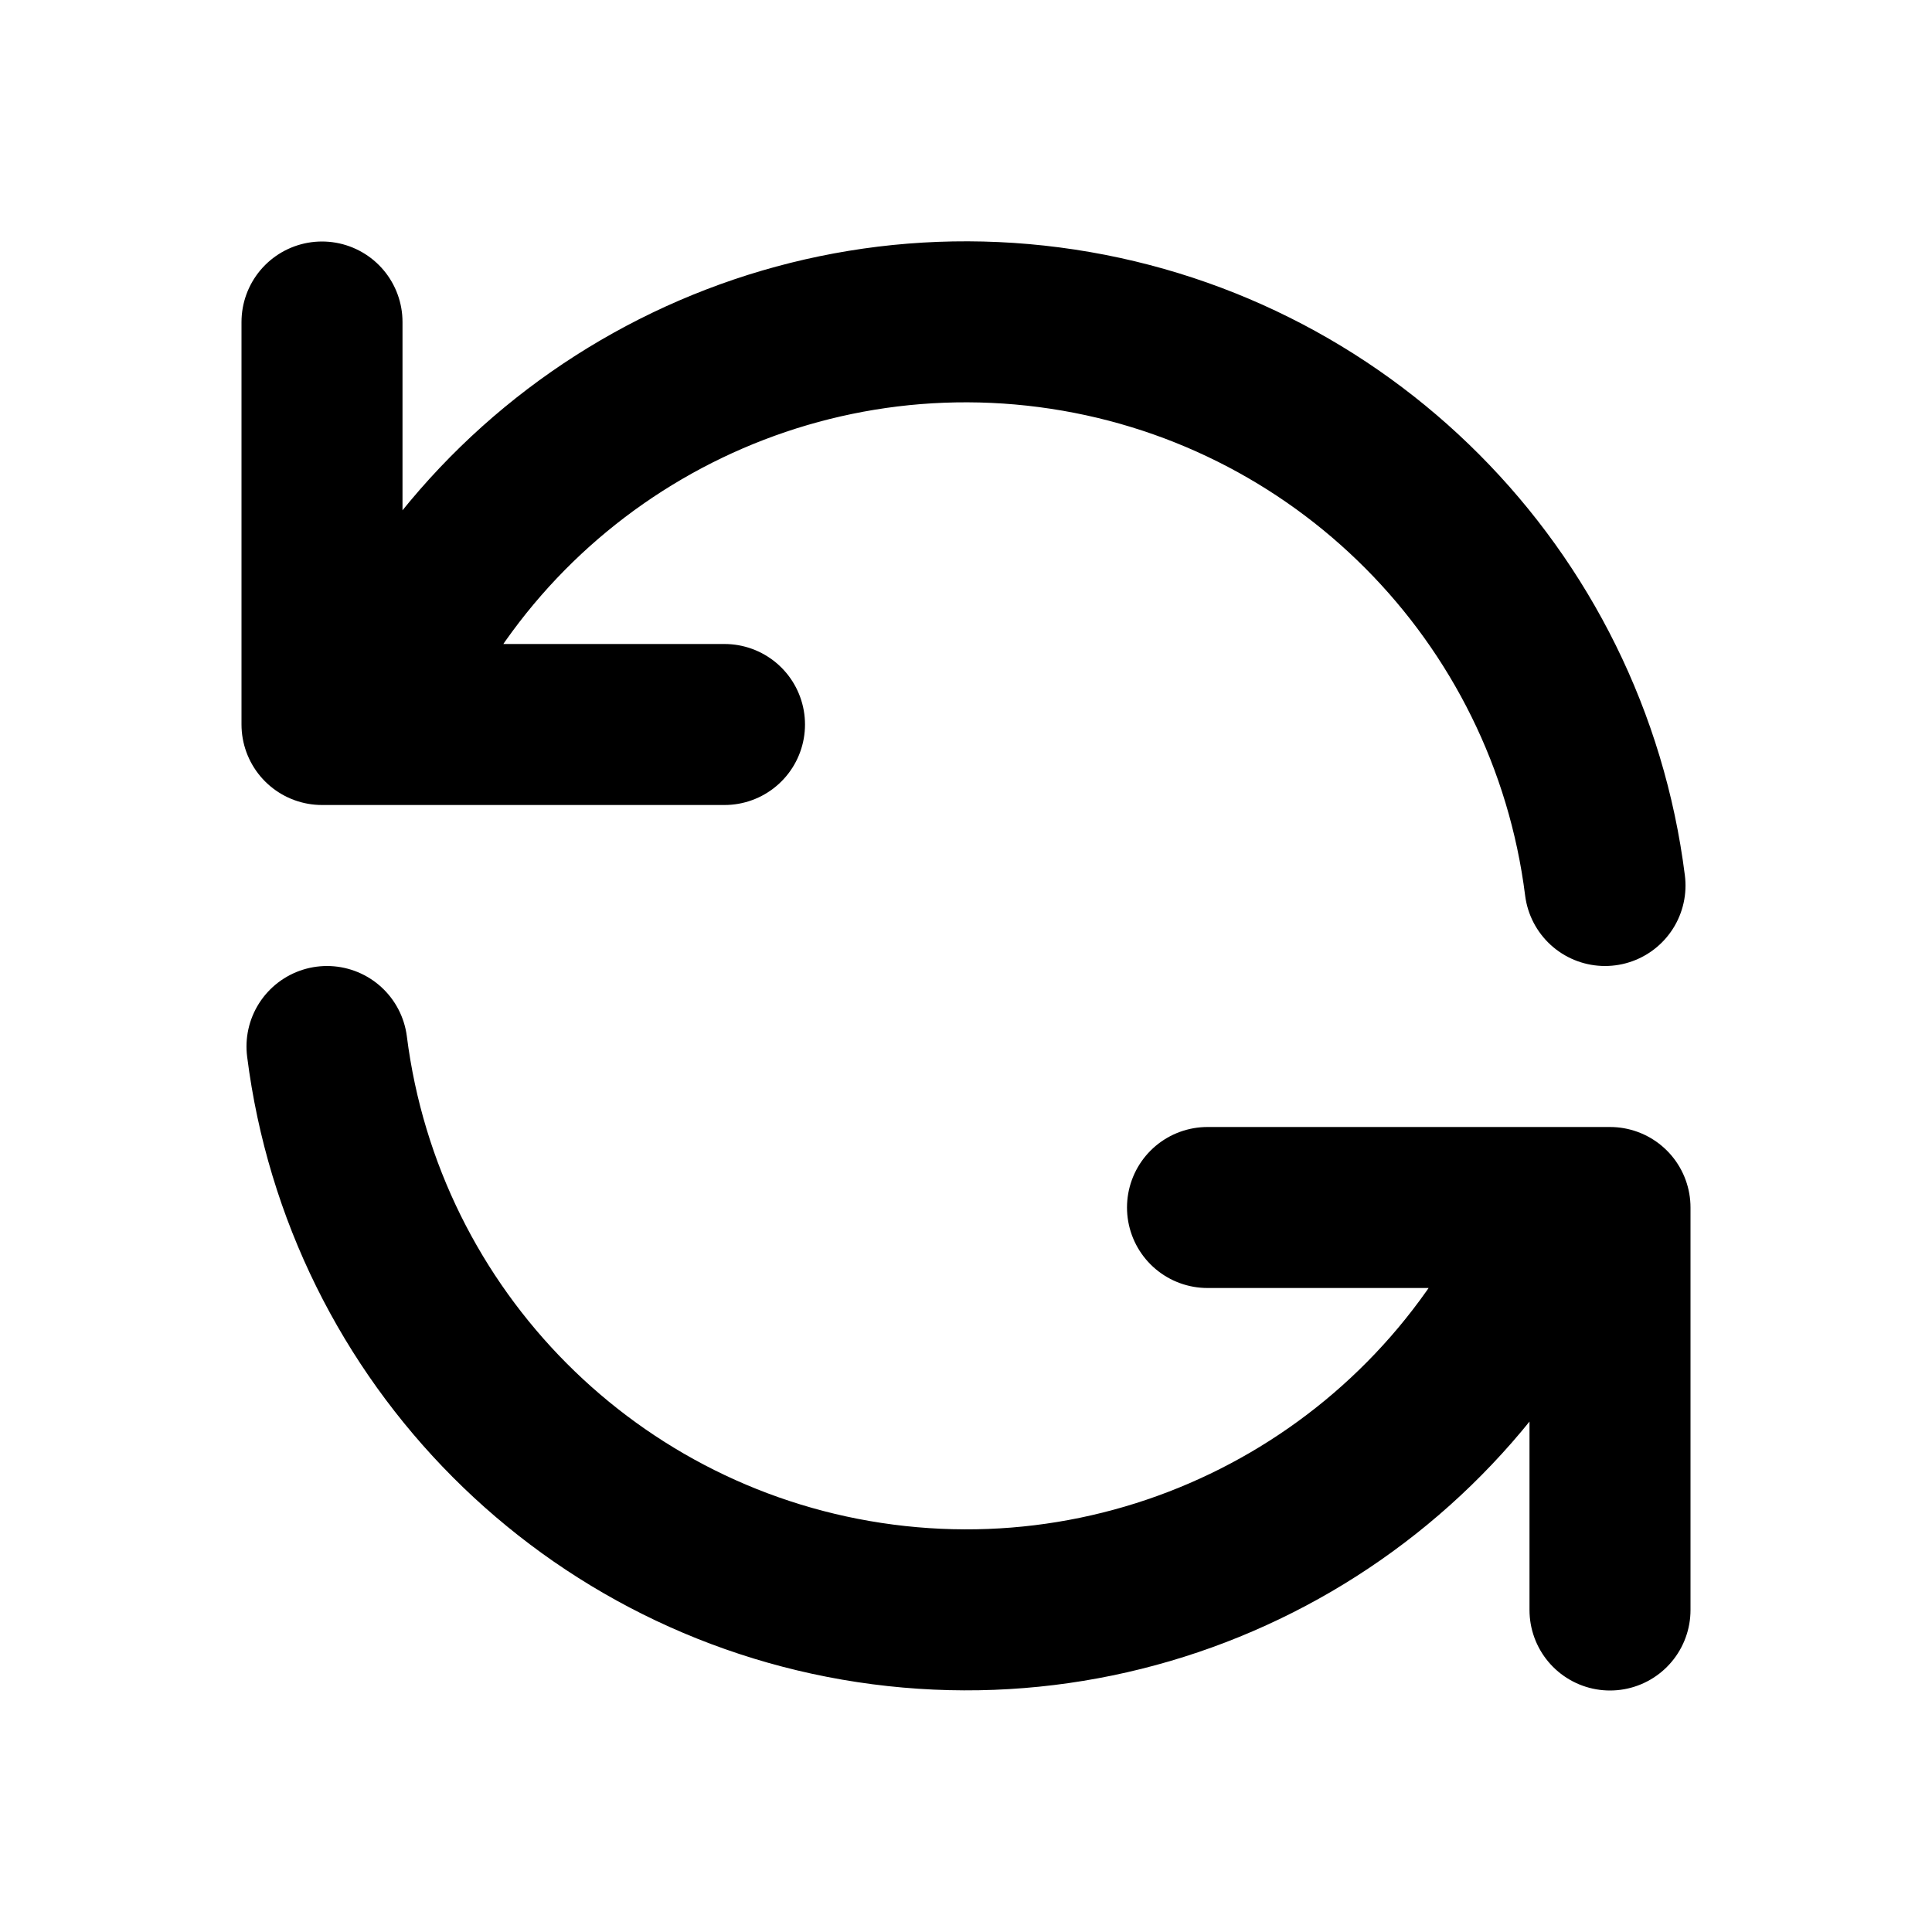
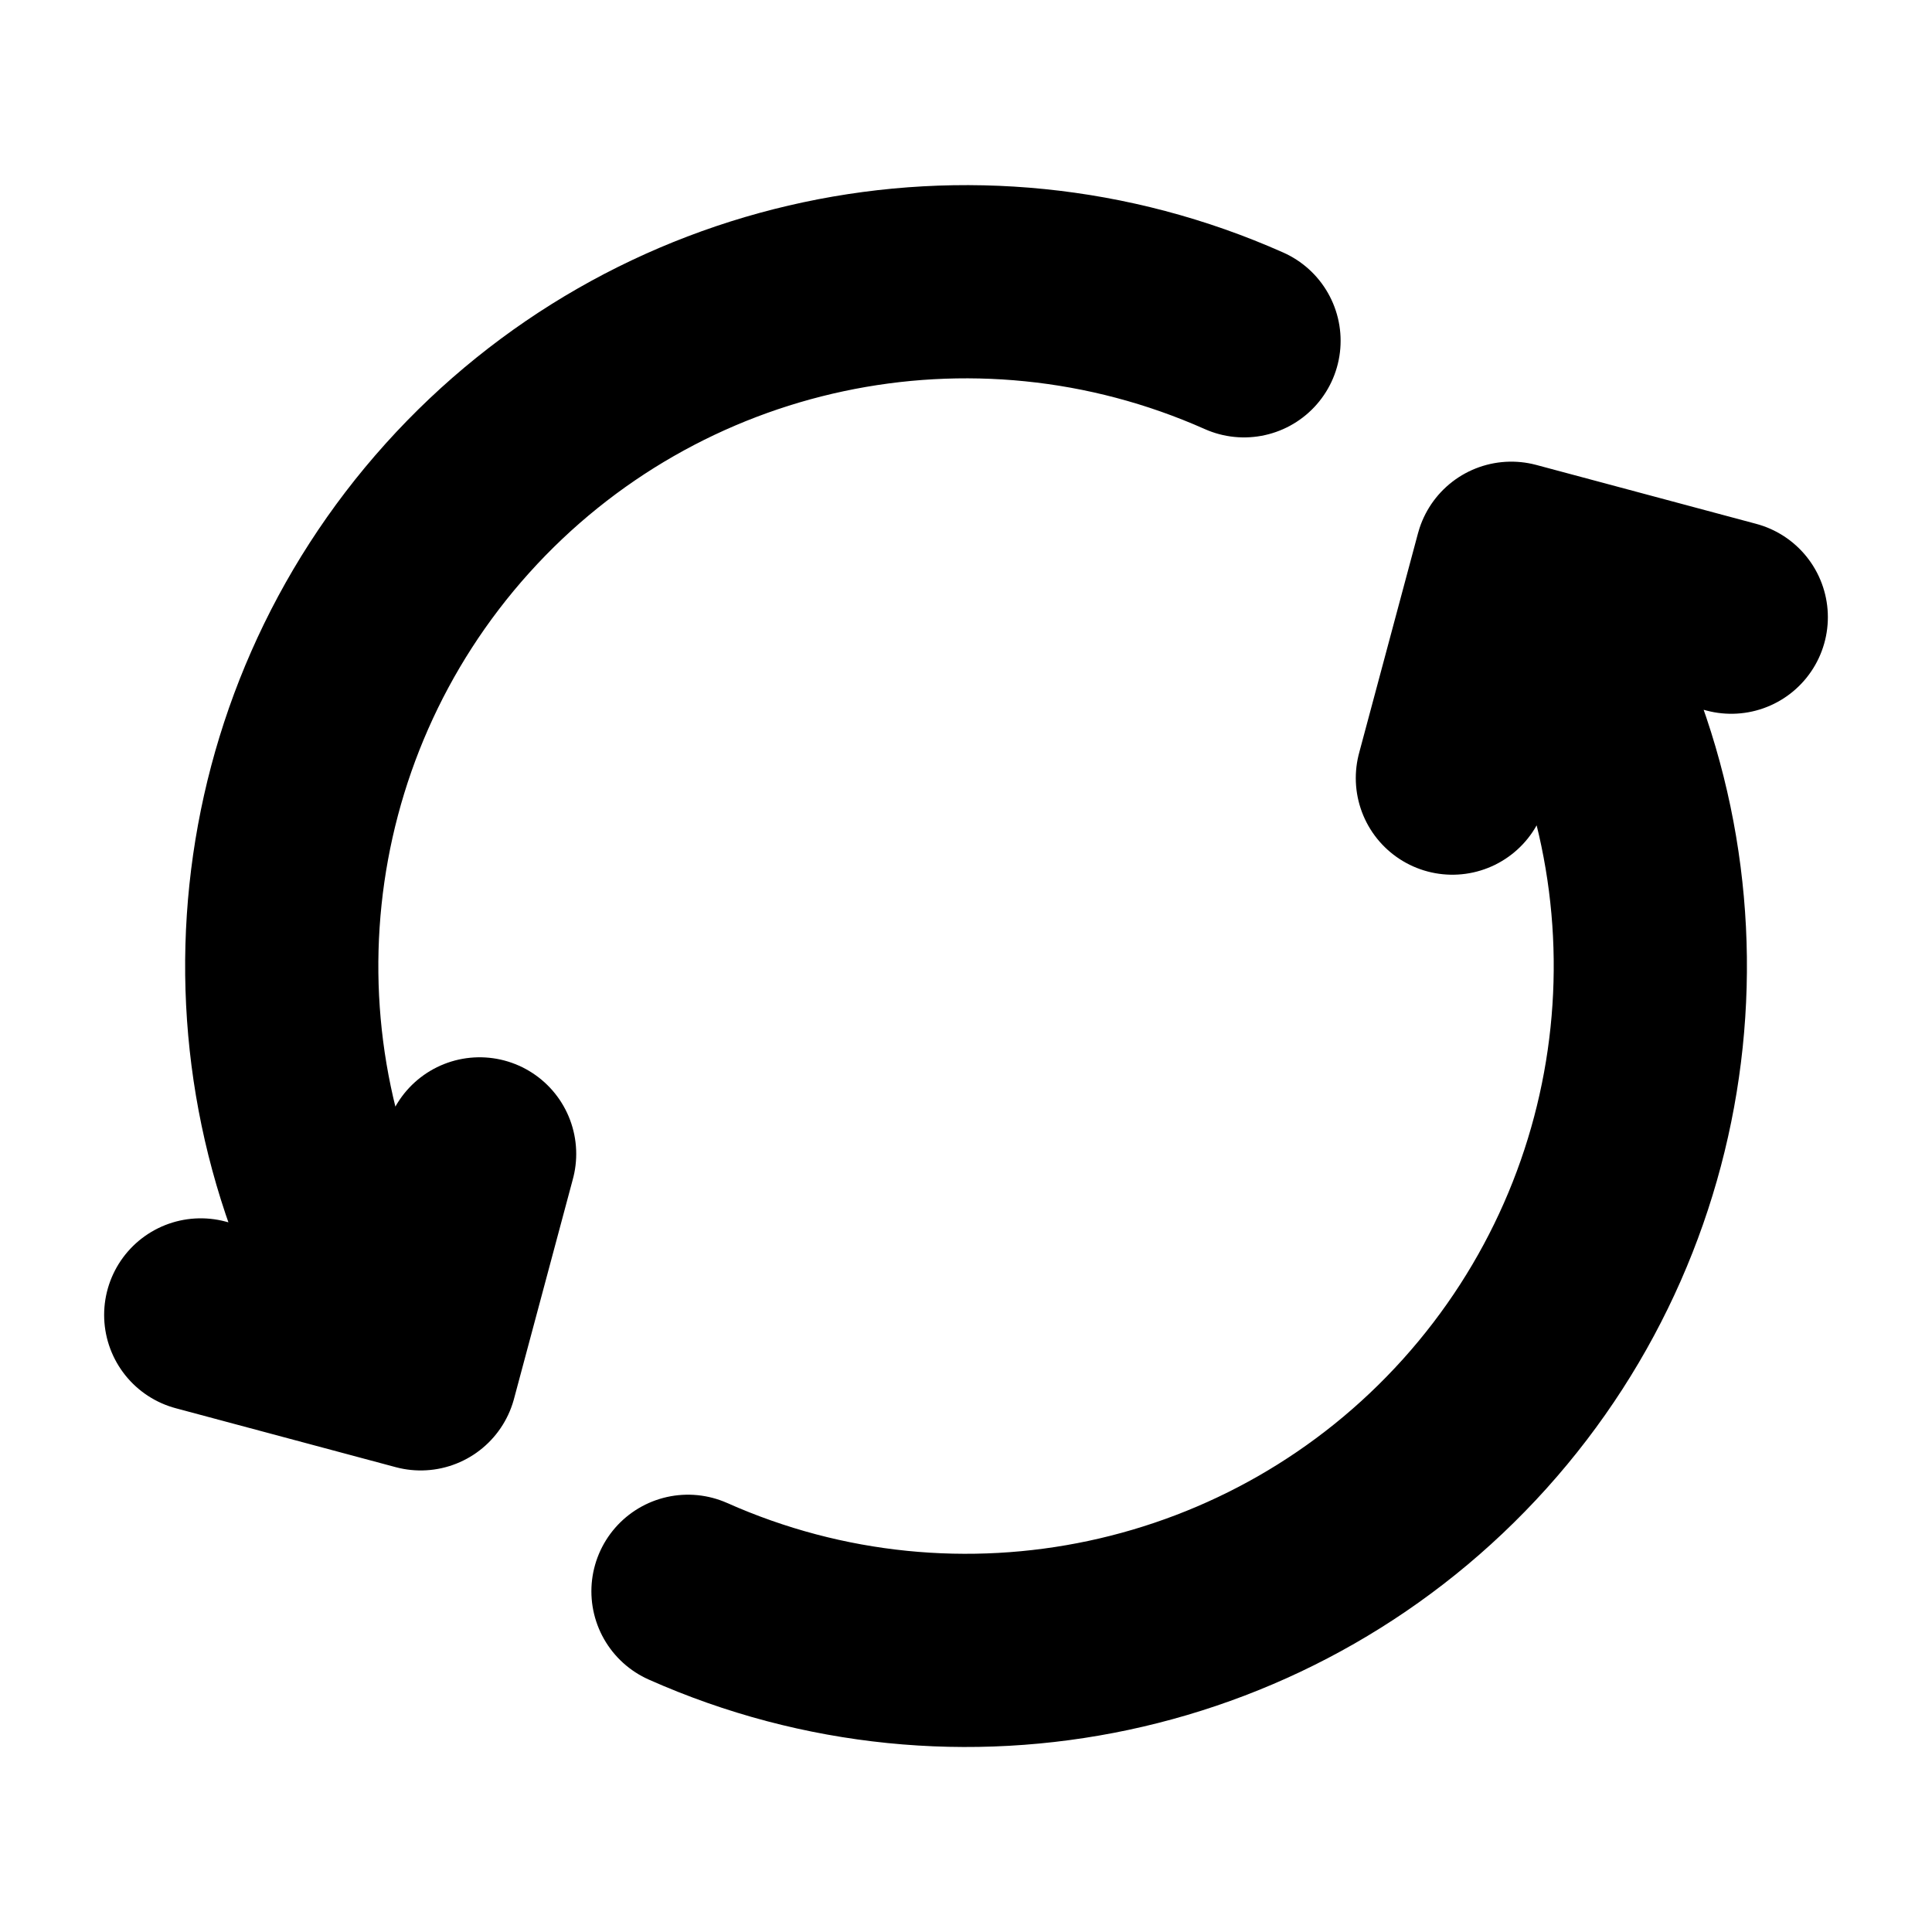
- <svg xmlns="http://www.w3.org/2000/svg" fill="none" viewBox="0 0 24 24" stroke-width="2" stroke="currentColor" aria-hidden="true">
-   <path stroke-linecap="round" stroke-linejoin="round" d="M4 4v5h.582m15.356 2A8.001 8.001 0 004.582 9m0 0H9m11 11v-5h-.581m0 0a8.003 8.003 0 01-15.357-2m15.357 2H15" />
+ <svg xmlns="http://www.w3.org/2000/svg" width="20" height="20" fill="none">
+   <path d="M7.122 16.473a7.083 7.083 0 0 0 9.012-10.015l-.208-.36m-12.06 7.444a7.083 7.083 0 0 1 9.012-10.014m-10.8 10.084 2.277.61.61-2.277m10.07-3.89.61-2.276 2.277.61" stroke="currentColor" stroke-width="2" stroke-linecap="round" stroke-linejoin="round" />
</svg>
